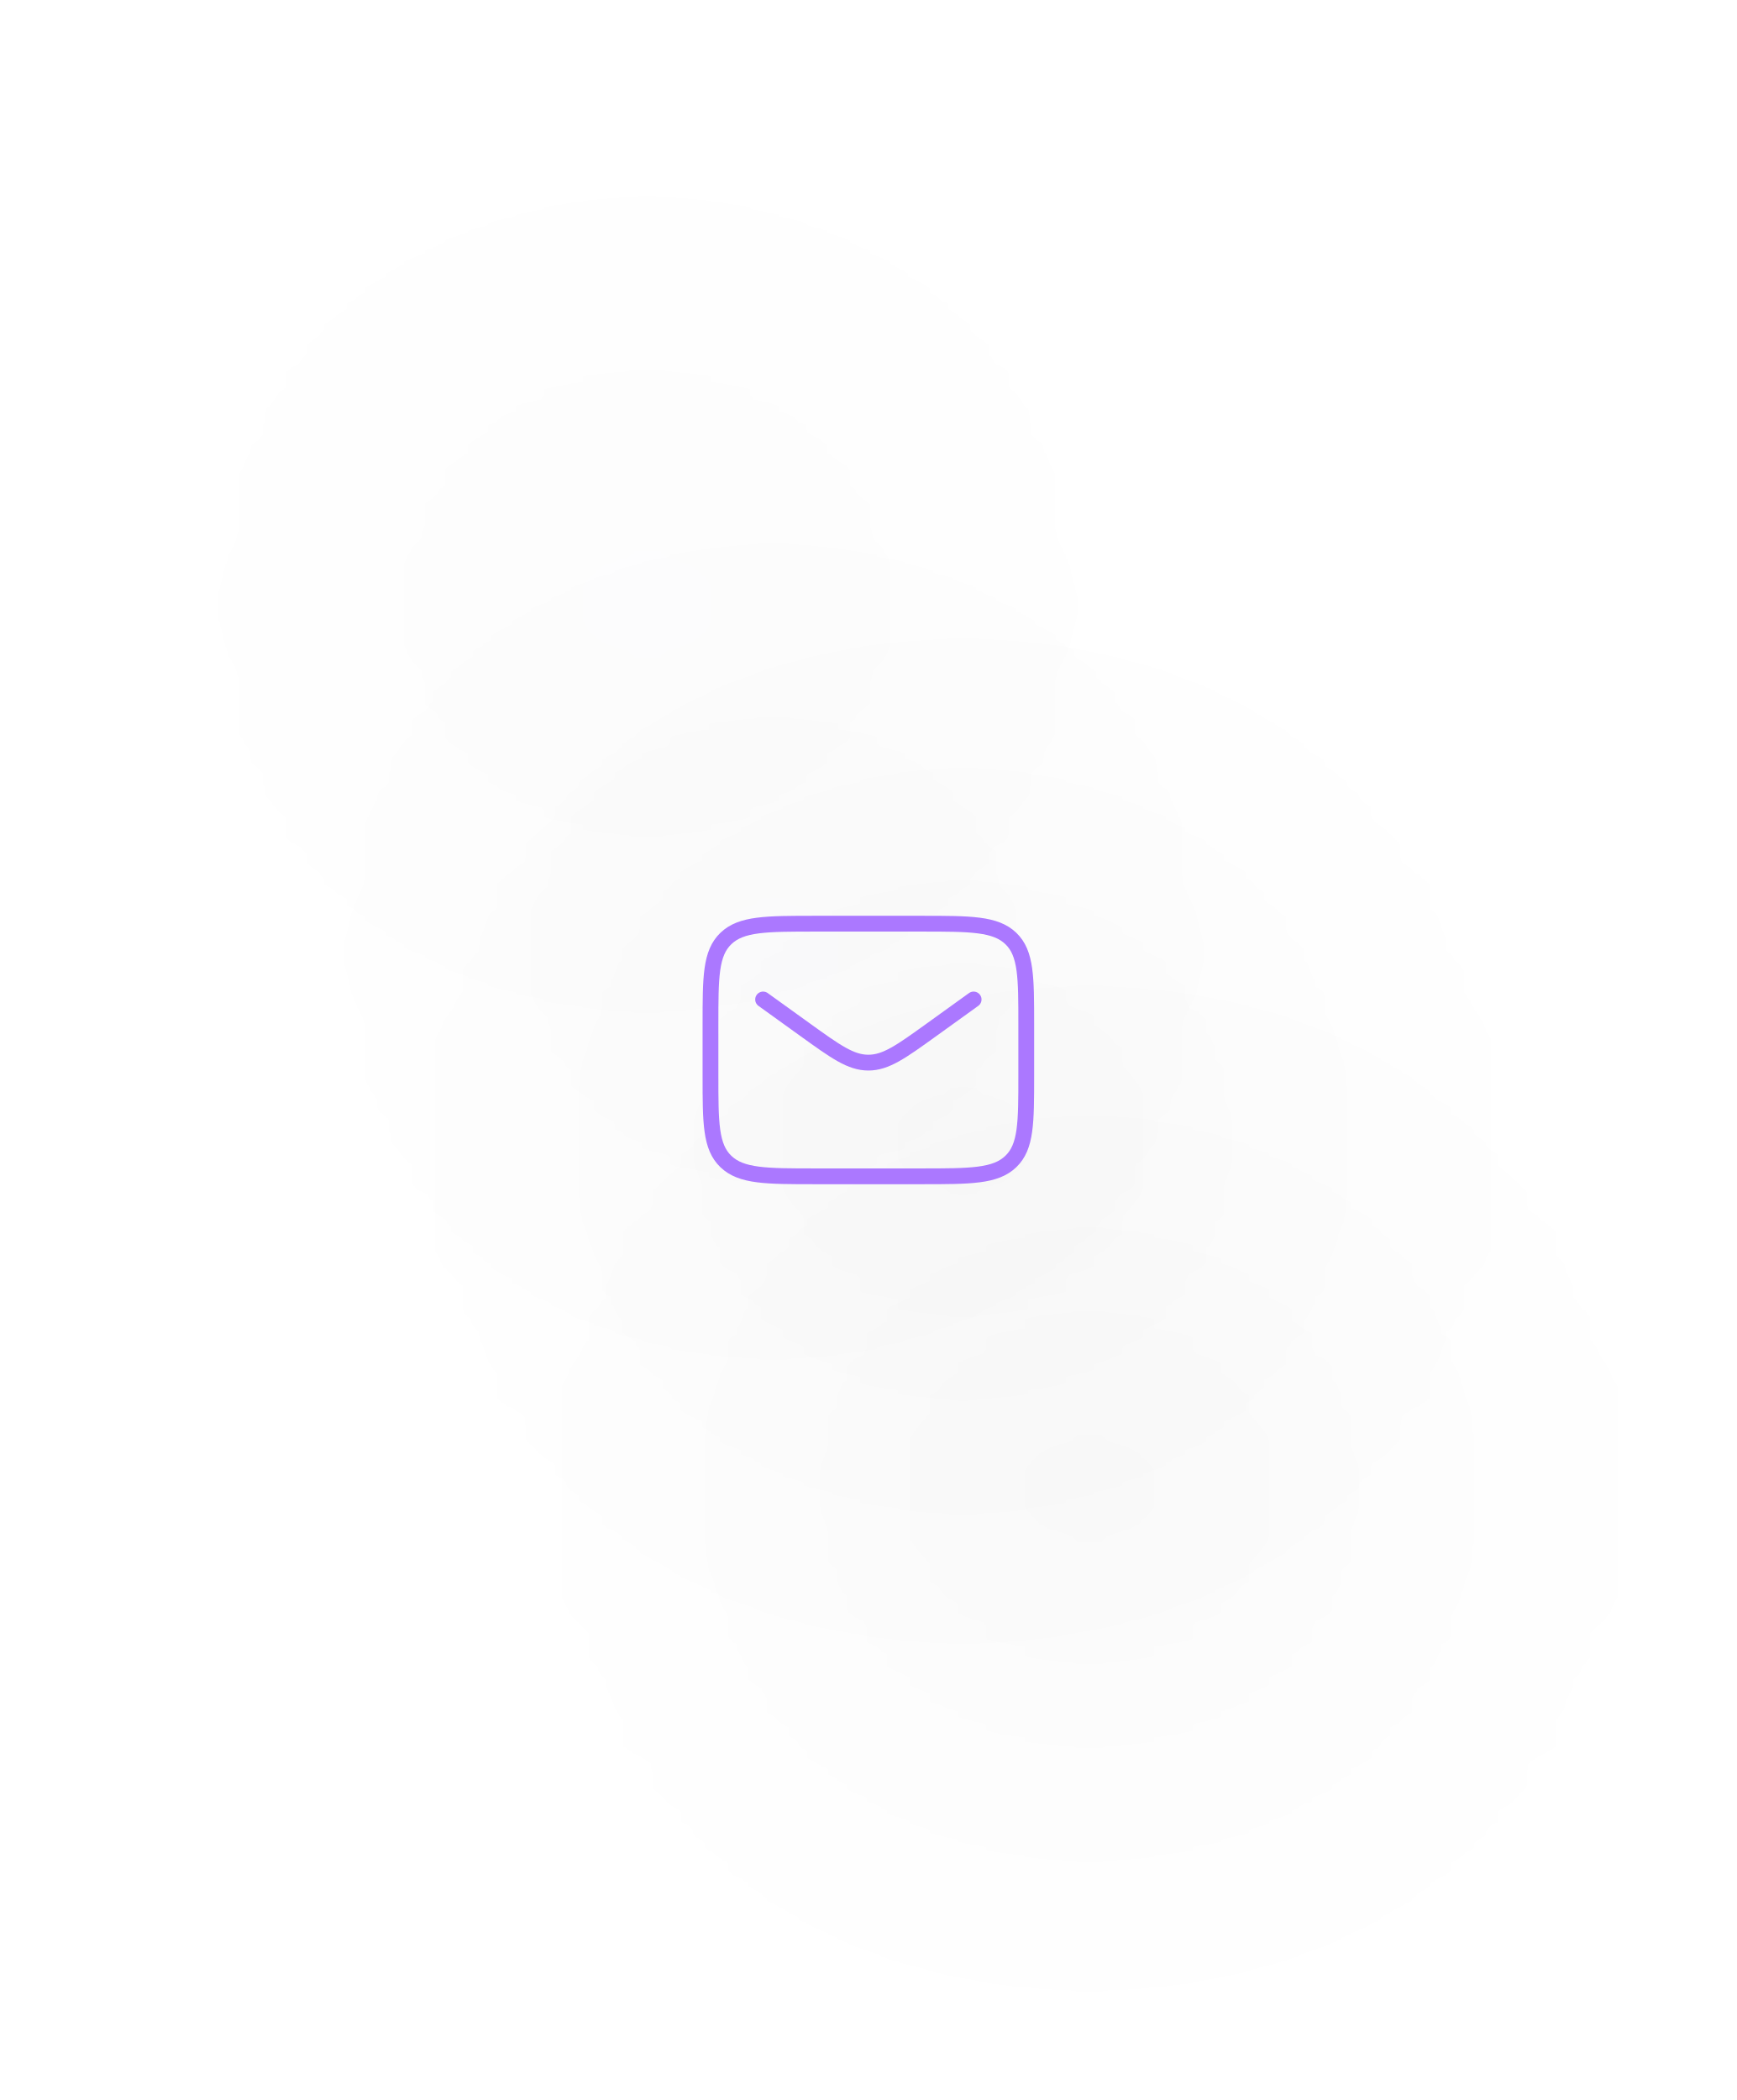
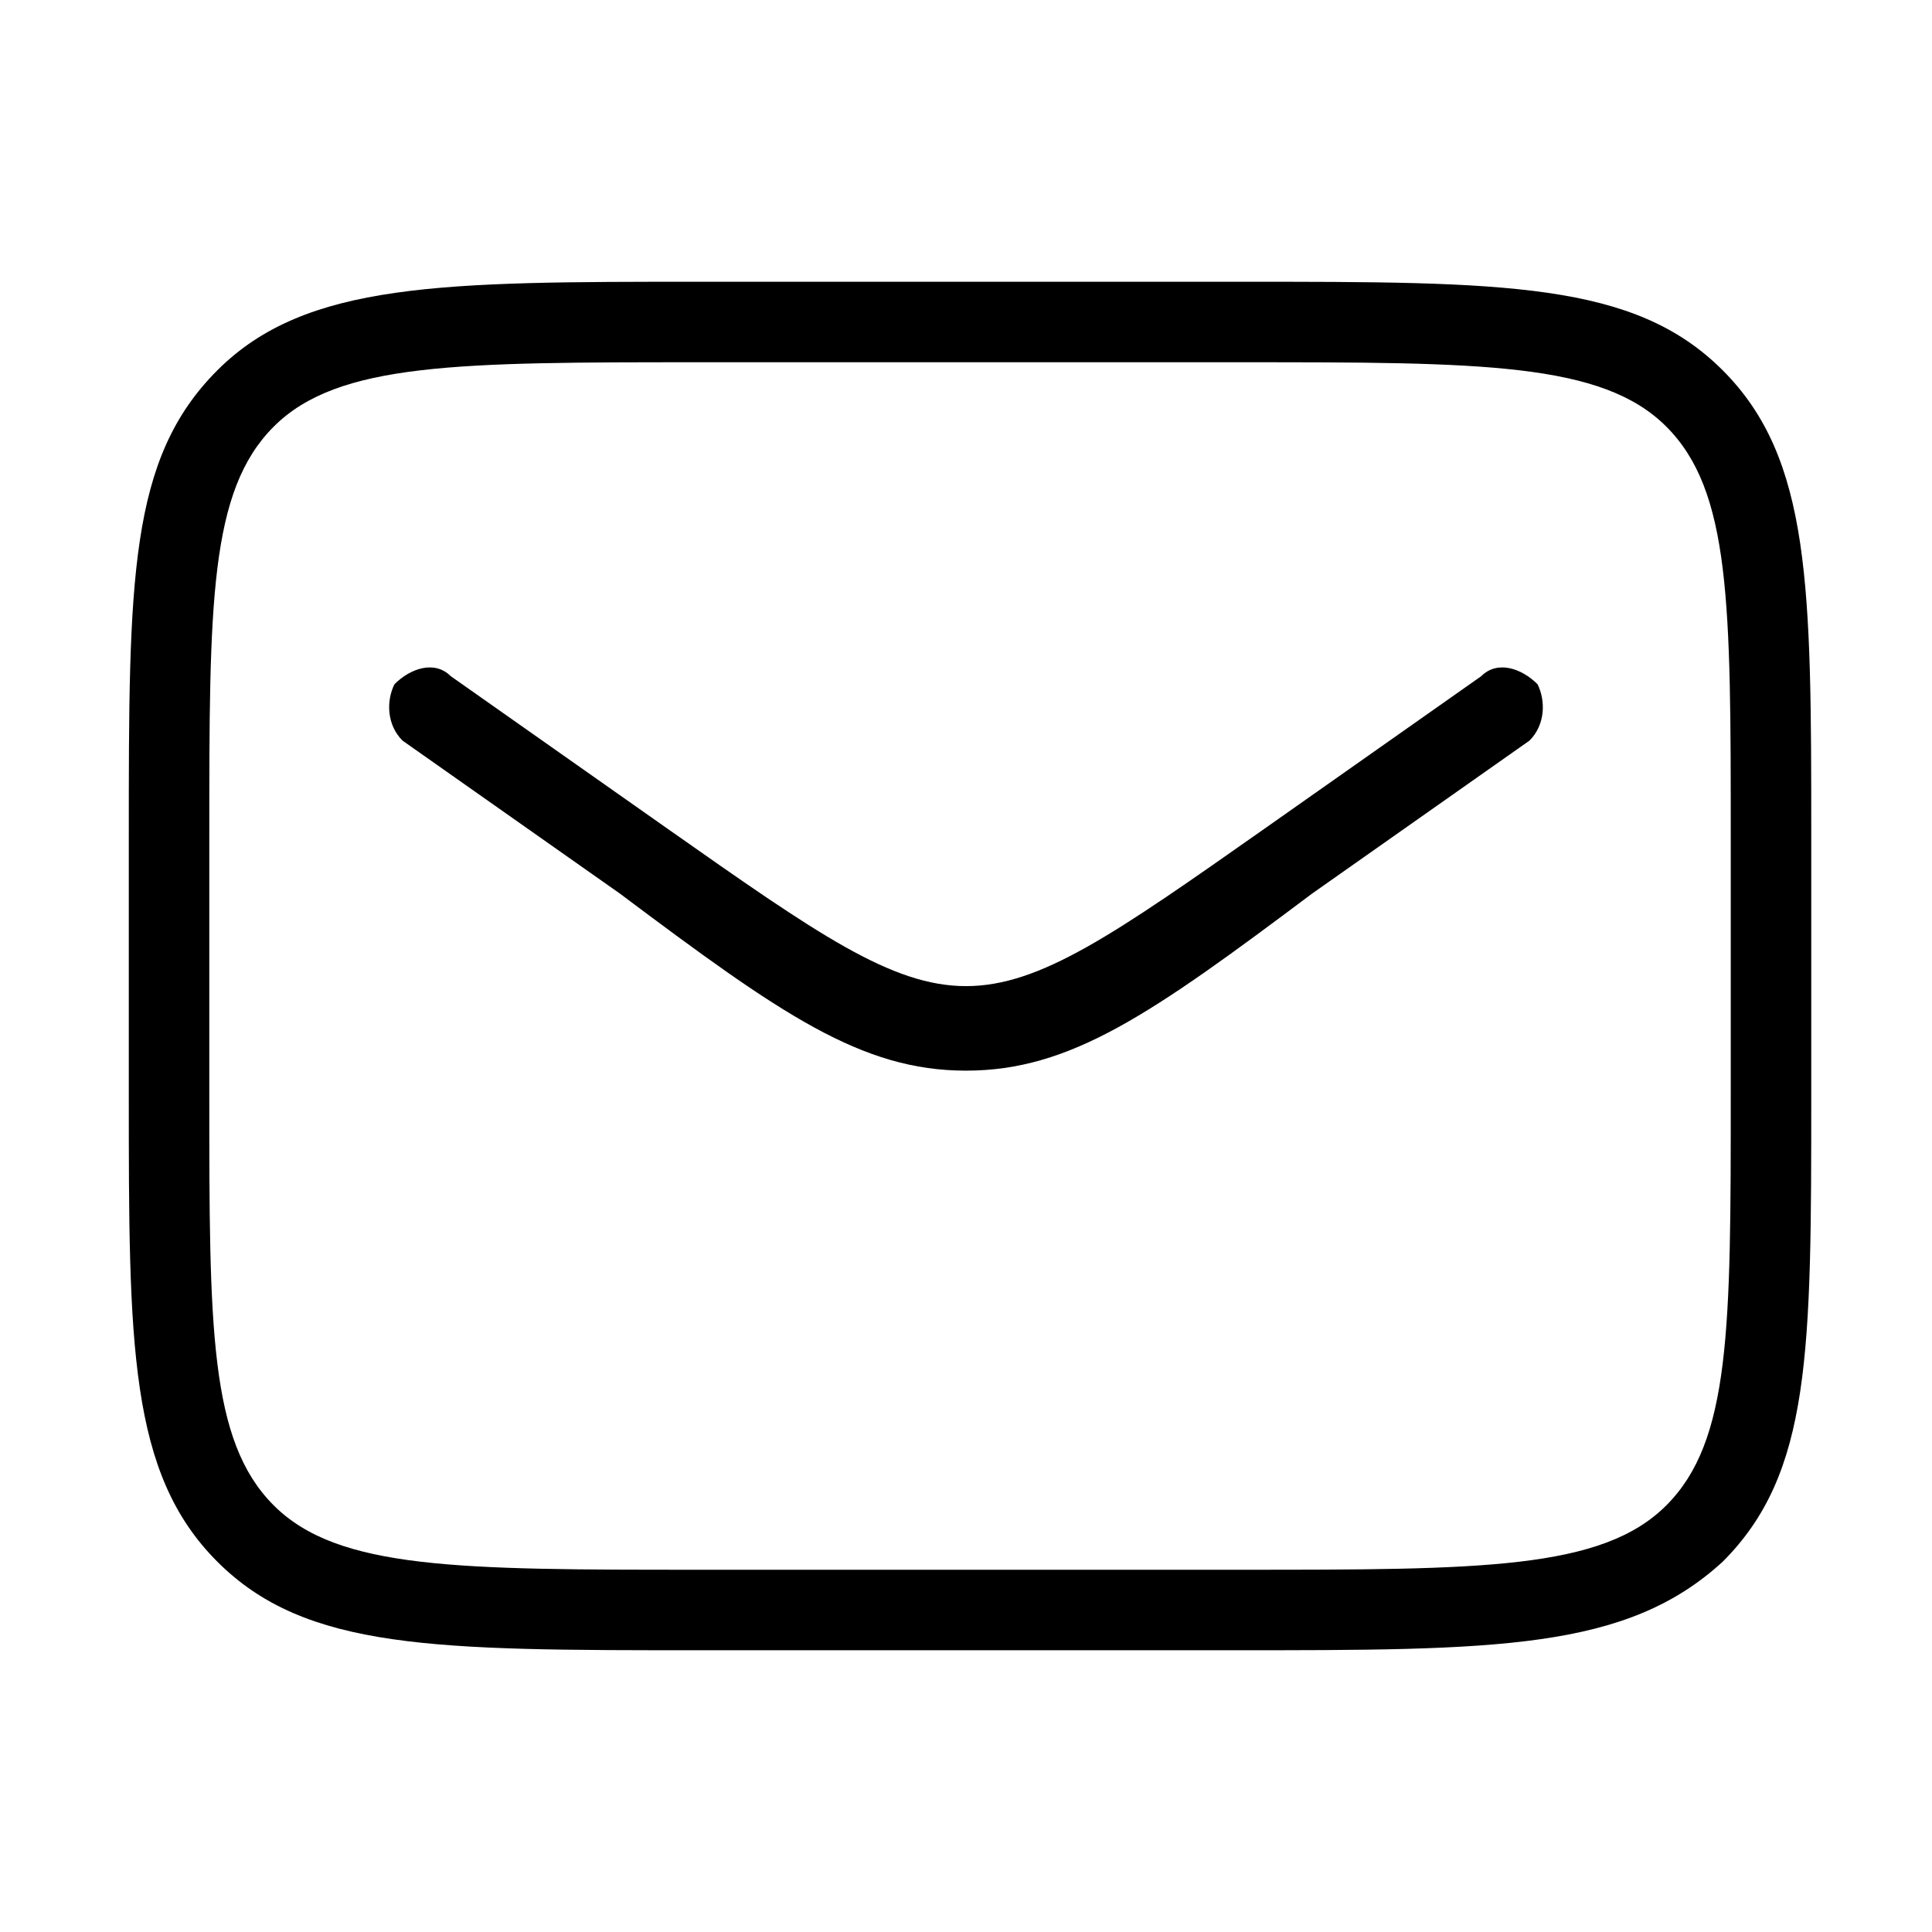
- <svg xmlns="http://www.w3.org/2000/svg" width="110" height="133" fill="none">
-   <g filter="url(#filter0_ddddd)">
-     <path d="M48.333 63.3L51 65.22c1.926 1.387 2.889 2.08 4 2.08 1.111 0 2.074-.693 4-2.08l2.667-1.92m-10 11.2h6.666c3.143 0 4.714 0 5.69-.937C65 72.625 65 71.117 65 68.1v-3.2c0-3.017 0-4.526-.976-5.463-.977-.937-2.548-.937-5.69-.937h-6.667c-3.143 0-4.714 0-5.69.937C45 60.375 45 61.883 45 64.9v3.2c0 3.017 0 4.526.976 5.463.977.937 2.548.937 5.69.937z" stroke="#AB78FF" stroke-linecap="round" stroke-linejoin="round" />
-   </g>
-   <defs>
-     <filter id="filter0_ddddd" x=".5" y="0" width="109" height="133" filterUnits="userSpaceOnUse" color-interpolation-filters="sRGB">
-       <feFlood flood-opacity="0" result="BackgroundImageFix" />
-       <feColorMatrix in="SourceAlpha" values="0 0 0 0 0 0 0 0 0 0 0 0 0 0 0 0 0 0 127 0" />
-       <feOffset dx="6" dy="6" />
-       <feGaussianBlur stdDeviation="15" />
-       <feColorMatrix values="0 0 0 0 0 0 0 0 0 0.008 0 0 0 0 0.047 0 0 0 0.3 0" />
-       <feBlend in2="BackgroundImageFix" result="effect1_dropShadow" />
-       <feColorMatrix in="SourceAlpha" values="0 0 0 0 0 0 0 0 0 0 0 0 0 0 0 0 0 0 127 0" />
-       <feOffset dx="-6" dy="-6" />
-       <feGaussianBlur stdDeviation="15" />
-       <feColorMatrix values="0 0 0 0 0.137 0 0 0 0 0.129 0 0 0 0 0.227 0 0 0 0.15 0" />
-       <feBlend in2="effect1_dropShadow" result="effect2_dropShadow" />
-       <feColorMatrix in="SourceAlpha" values="0 0 0 0 0 0 0 0 0 0 0 0 0 0 0 0 0 0 127 0" />
-       <feOffset dx="14" dy="28" />
-       <feGaussianBlur stdDeviation="15" />
-       <feColorMatrix values="0 0 0 0 0.016 0 0 0 0 0.02 0 0 0 0 0.055 0 0 0 0.3 0" />
-       <feBlend in2="effect2_dropShadow" result="effect3_dropShadow" />
-       <feColorMatrix in="SourceAlpha" values="0 0 0 0 0 0 0 0 0 0 0 0 0 0 0 0 0 0 127 0" />
-       <feOffset dx="-14" dy="-28" />
-       <feGaussianBlur stdDeviation="15" />
-       <feColorMatrix values="0 0 0 0 0.137 0 0 0 0 0.129 0 0 0 0 0.227 0 0 0 0.15 0" />
-       <feBlend in2="effect3_dropShadow" result="effect4_dropShadow" />
-       <feColorMatrix in="SourceAlpha" values="0 0 0 0 0 0 0 0 0 0 0 0 0 0 0 0 0 0 127 0" />
-       <feOffset />
-       <feGaussianBlur stdDeviation="8" />
-       <feColorMatrix values="0 0 0 0 1 0 0 0 0 1 0 0 0 0 1 0 0 0 0.48 0" />
-       <feBlend in2="effect4_dropShadow" result="effect5_dropShadow" />
-       <feBlend in="SourceGraphic" in2="effect5_dropShadow" result="shape" />
-     </filter>
-   </defs>
+ <svg xmlns="http://www.w3.org/2000/svg" viewBox="0 0 24 24">
+   <path class="st0" d="M15.3 20.5H8.7c-3.3 0-4.9 0-6-1.1-1.1-1.1-1.1-2.7-1.1-5.8v-3.2c0-3.2 0-4.7 1.1-5.8 1.1-1.1 2.8-1.1 6-1.1h6.7c3.3 0 4.9 0 6 1.1 1.1 1.1 1.1 2.7 1.1 5.8v3.2c0 3.2 0 4.7-1.1 5.8-1.2 1.1-2.8 1.1-6.1 1.1zm-6.6-16c-3 0-4.5 0-5.3.8-.8.8-.8 2.2-.8 5.1v3.2c0 2.9 0 4.3.8 5.1.8.8 2.3.8 5.3.8h6.7c3 0 4.5 0 5.3-.8.8-.8.8-2.2.8-5.1v-3.2c0-2.9 0-4.3-.8-5.1-.8-.8-2.3-.8-5.3-.8H8.7zm3.3 8.8c-1.3 0-2.3-.7-4.3-2.2L5 9.2c-.2-.2-.2-.5-.1-.7.2-.2.5-.3.7-.1l2.7 1.9c3.7 2.6 3.7 2.6 7.4 0l2.7-1.9c.2-.2.5-.1.7.1.1.2.1.5-.1.7l-2.7 1.9c-2 1.5-3 2.2-4.3 2.2z" />
</svg>
